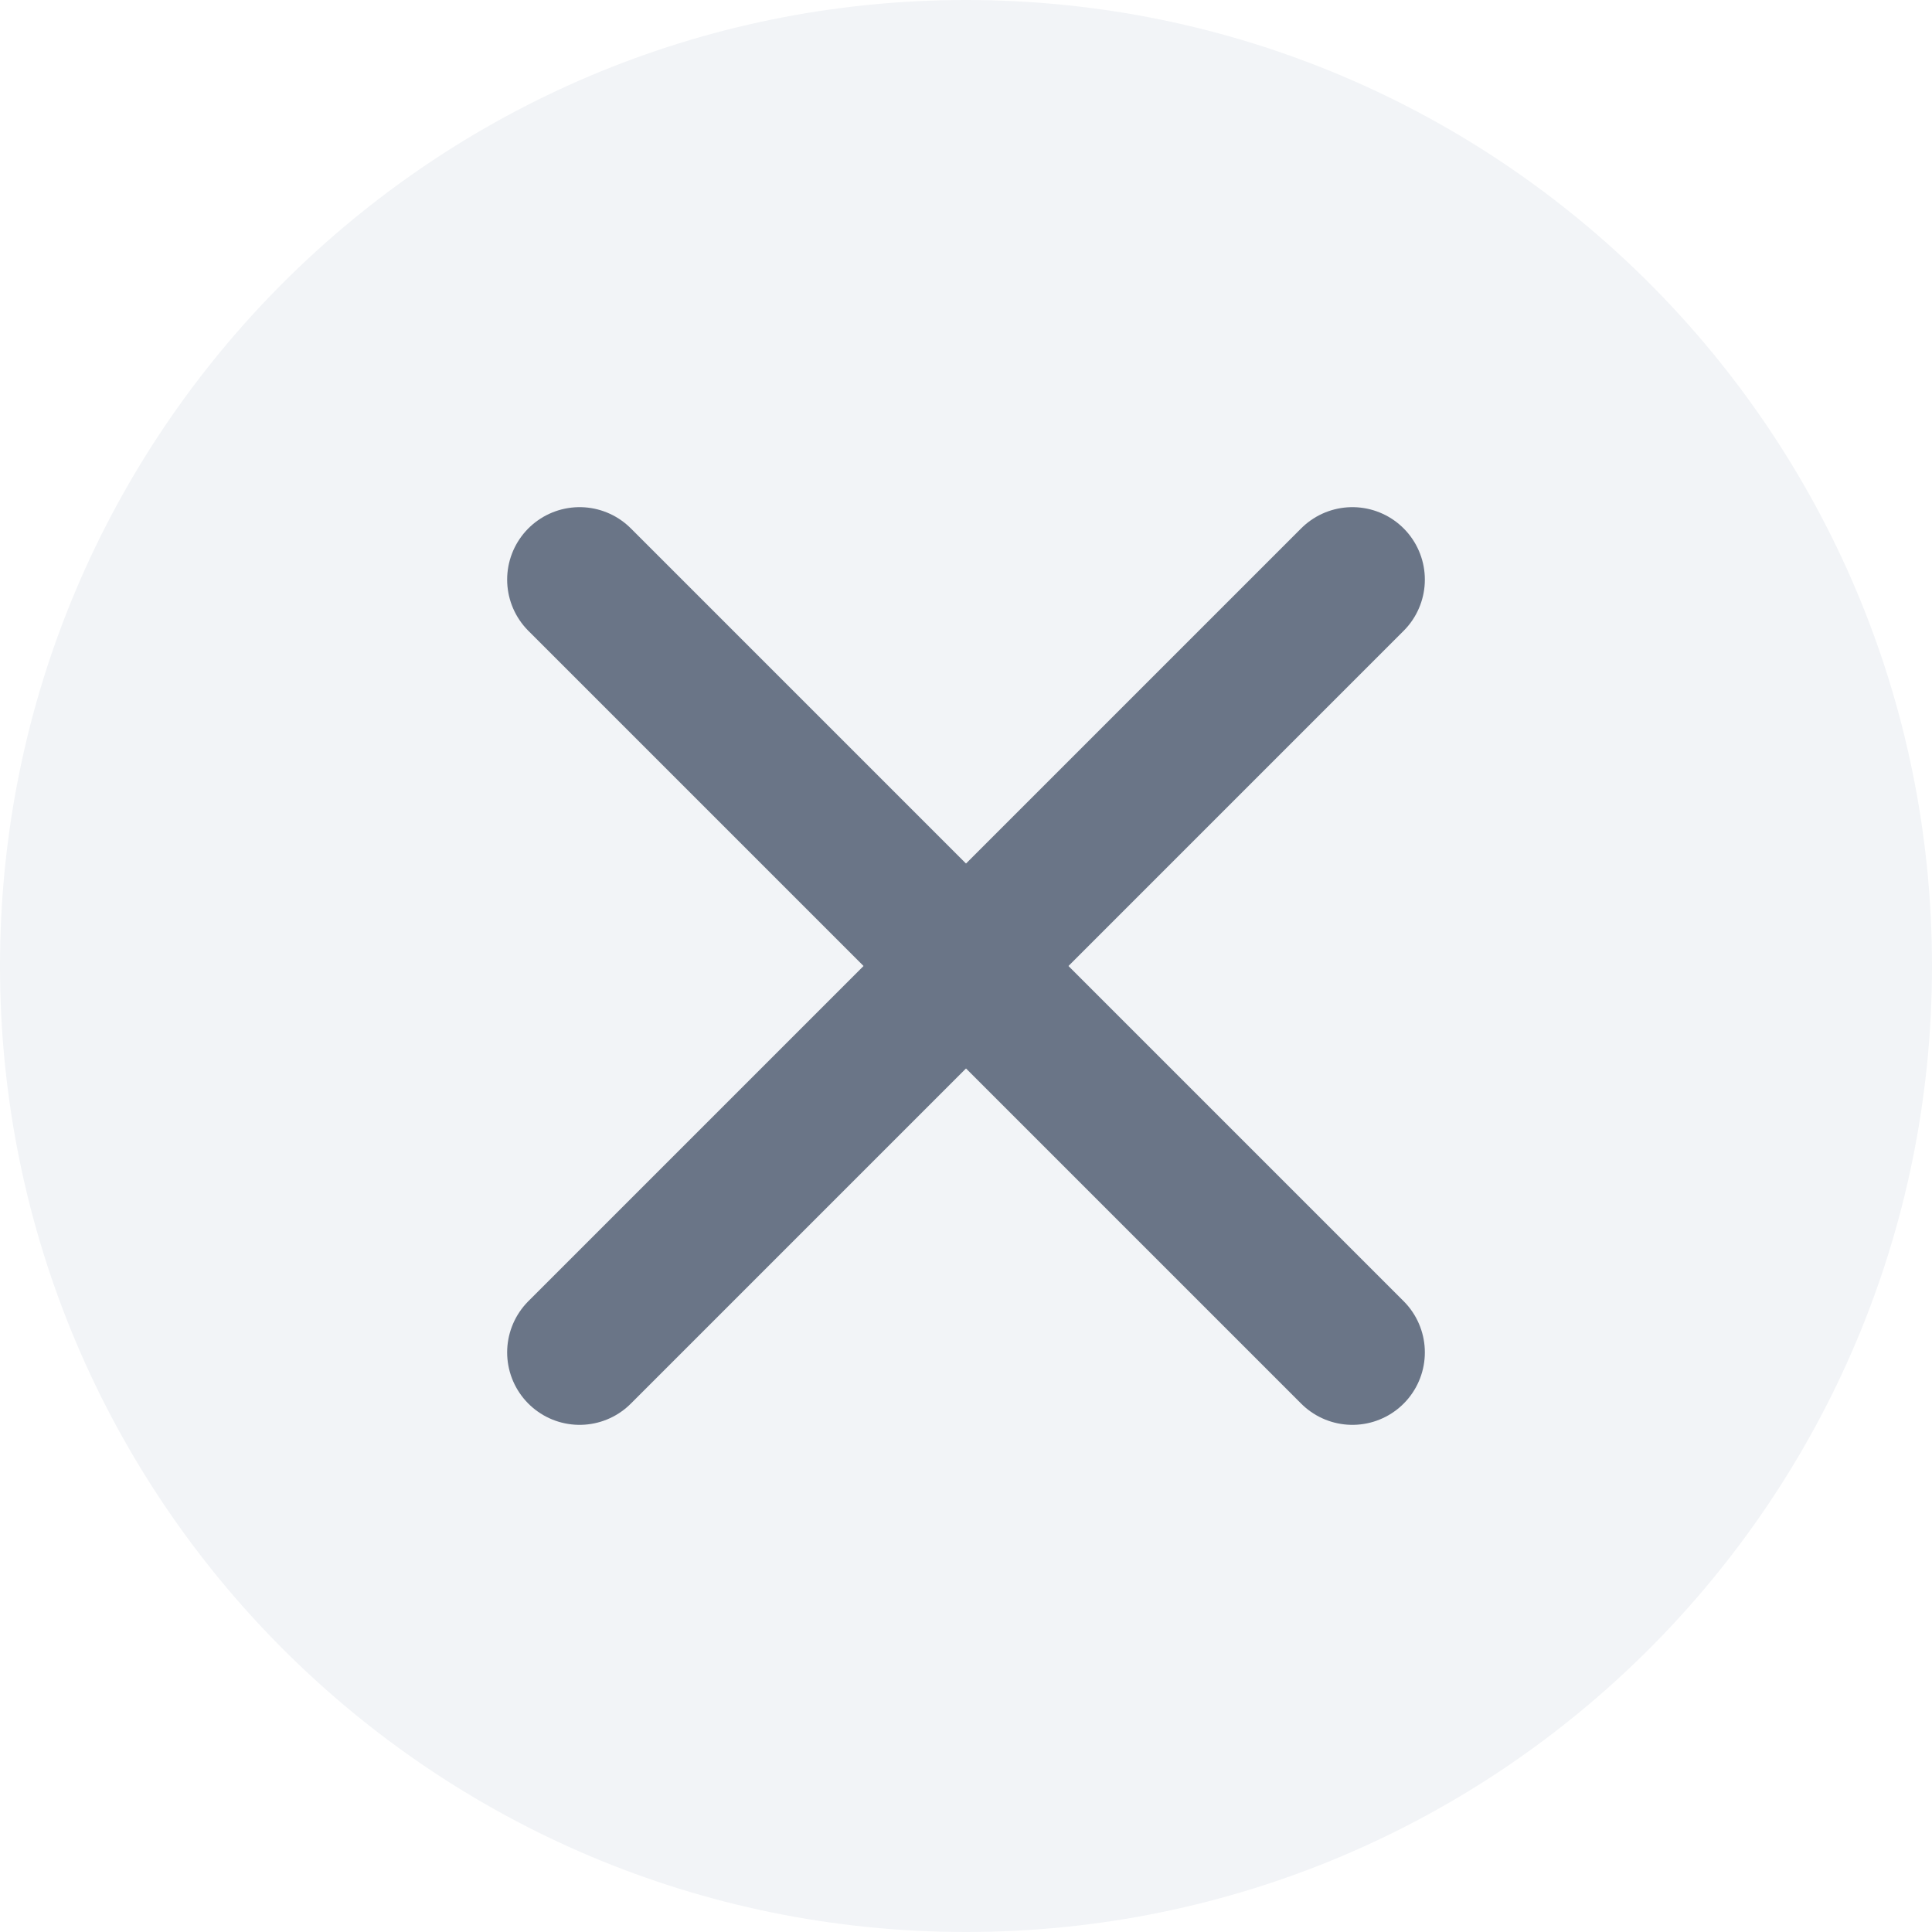
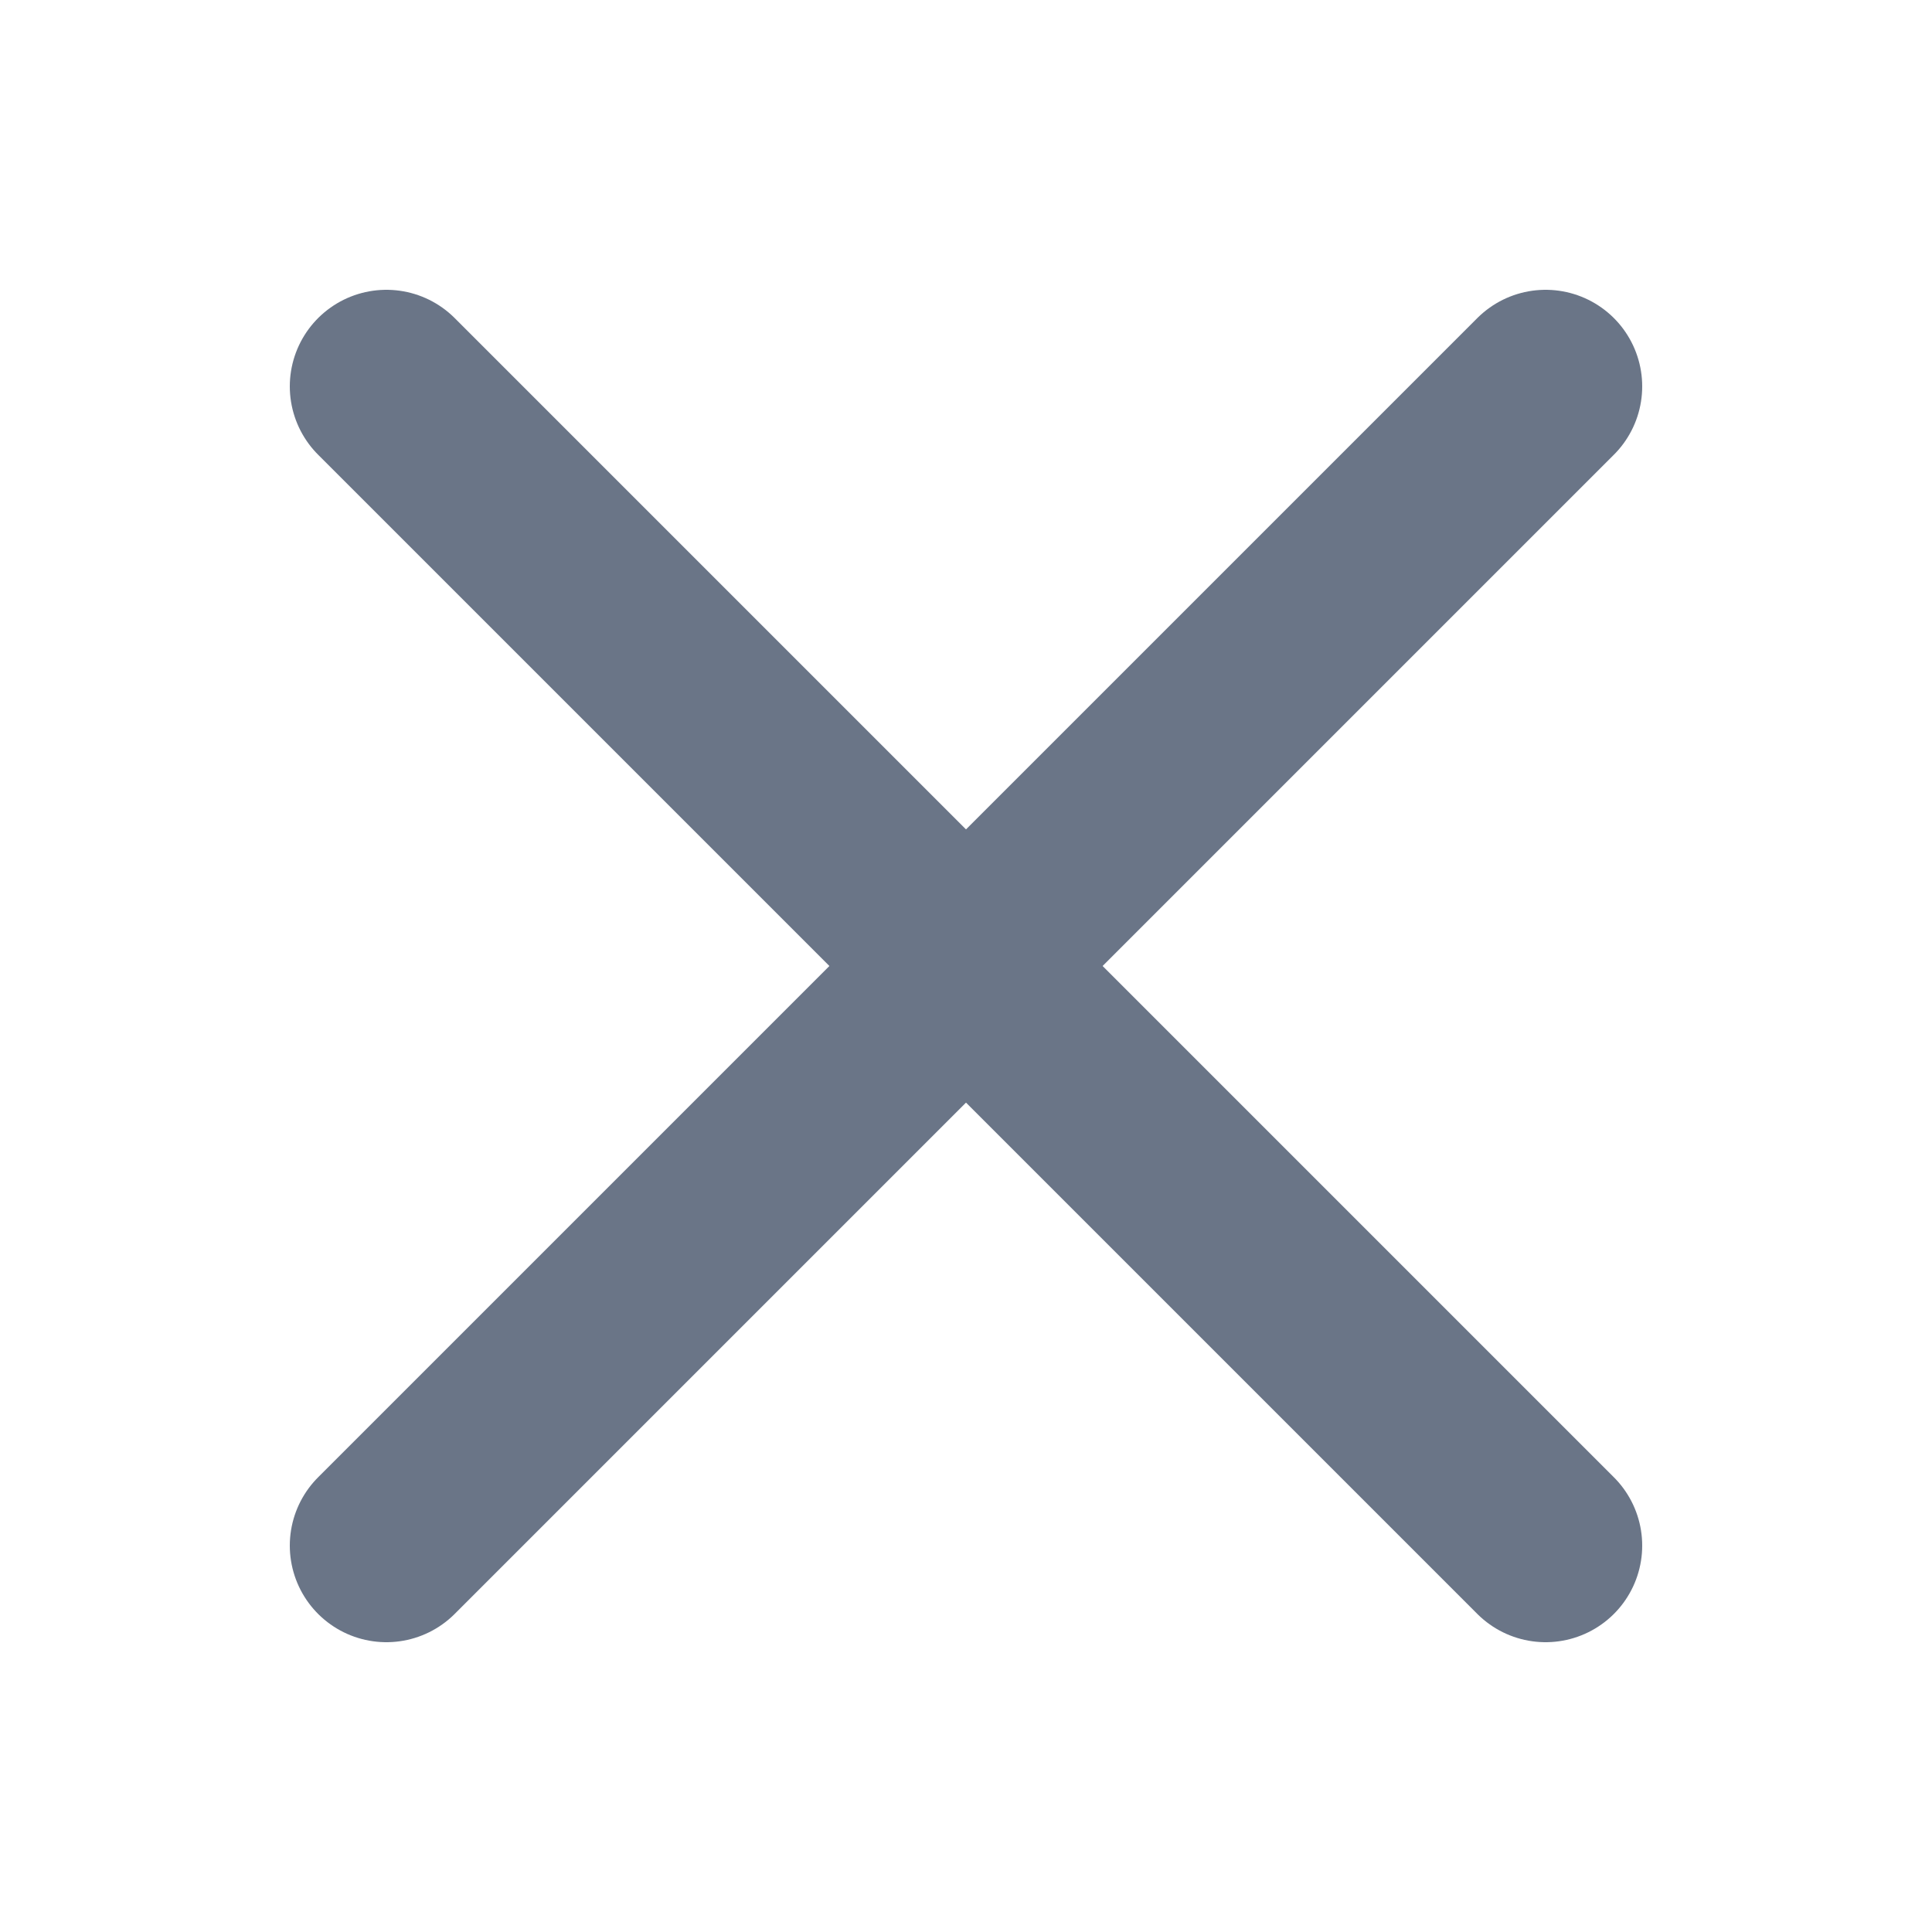
- <svg xmlns="http://www.w3.org/2000/svg" width="20" height="20" viewBox="0 0 20 20" fill="none">
-   <rect width="20" height="20" rx="10" fill="#F2F4F7" />
-   <path d="M6 6L14 14" stroke="#6A7587" stroke-width="1.5" stroke-linecap="round" stroke-linejoin="round" />
-   <path d="M6 14L14 6" stroke="#6A7587" stroke-width="1.5" stroke-linecap="round" stroke-linejoin="round" />
+ <svg xmlns="http://www.w3.org/2000/svg" width="14" height="14" viewBox="0 0 14 14" fill="none">
+   <path d="M2.8 2.8L11.2 11.2" stroke="#6A7587" stroke-width="1.4" stroke-linecap="round" stroke-linejoin="round" />
+   <path d="M2.8 11.2L11.2 2.8" stroke="#6A7587" stroke-width="1.4" stroke-linecap="round" stroke-linejoin="round" />
</svg>
